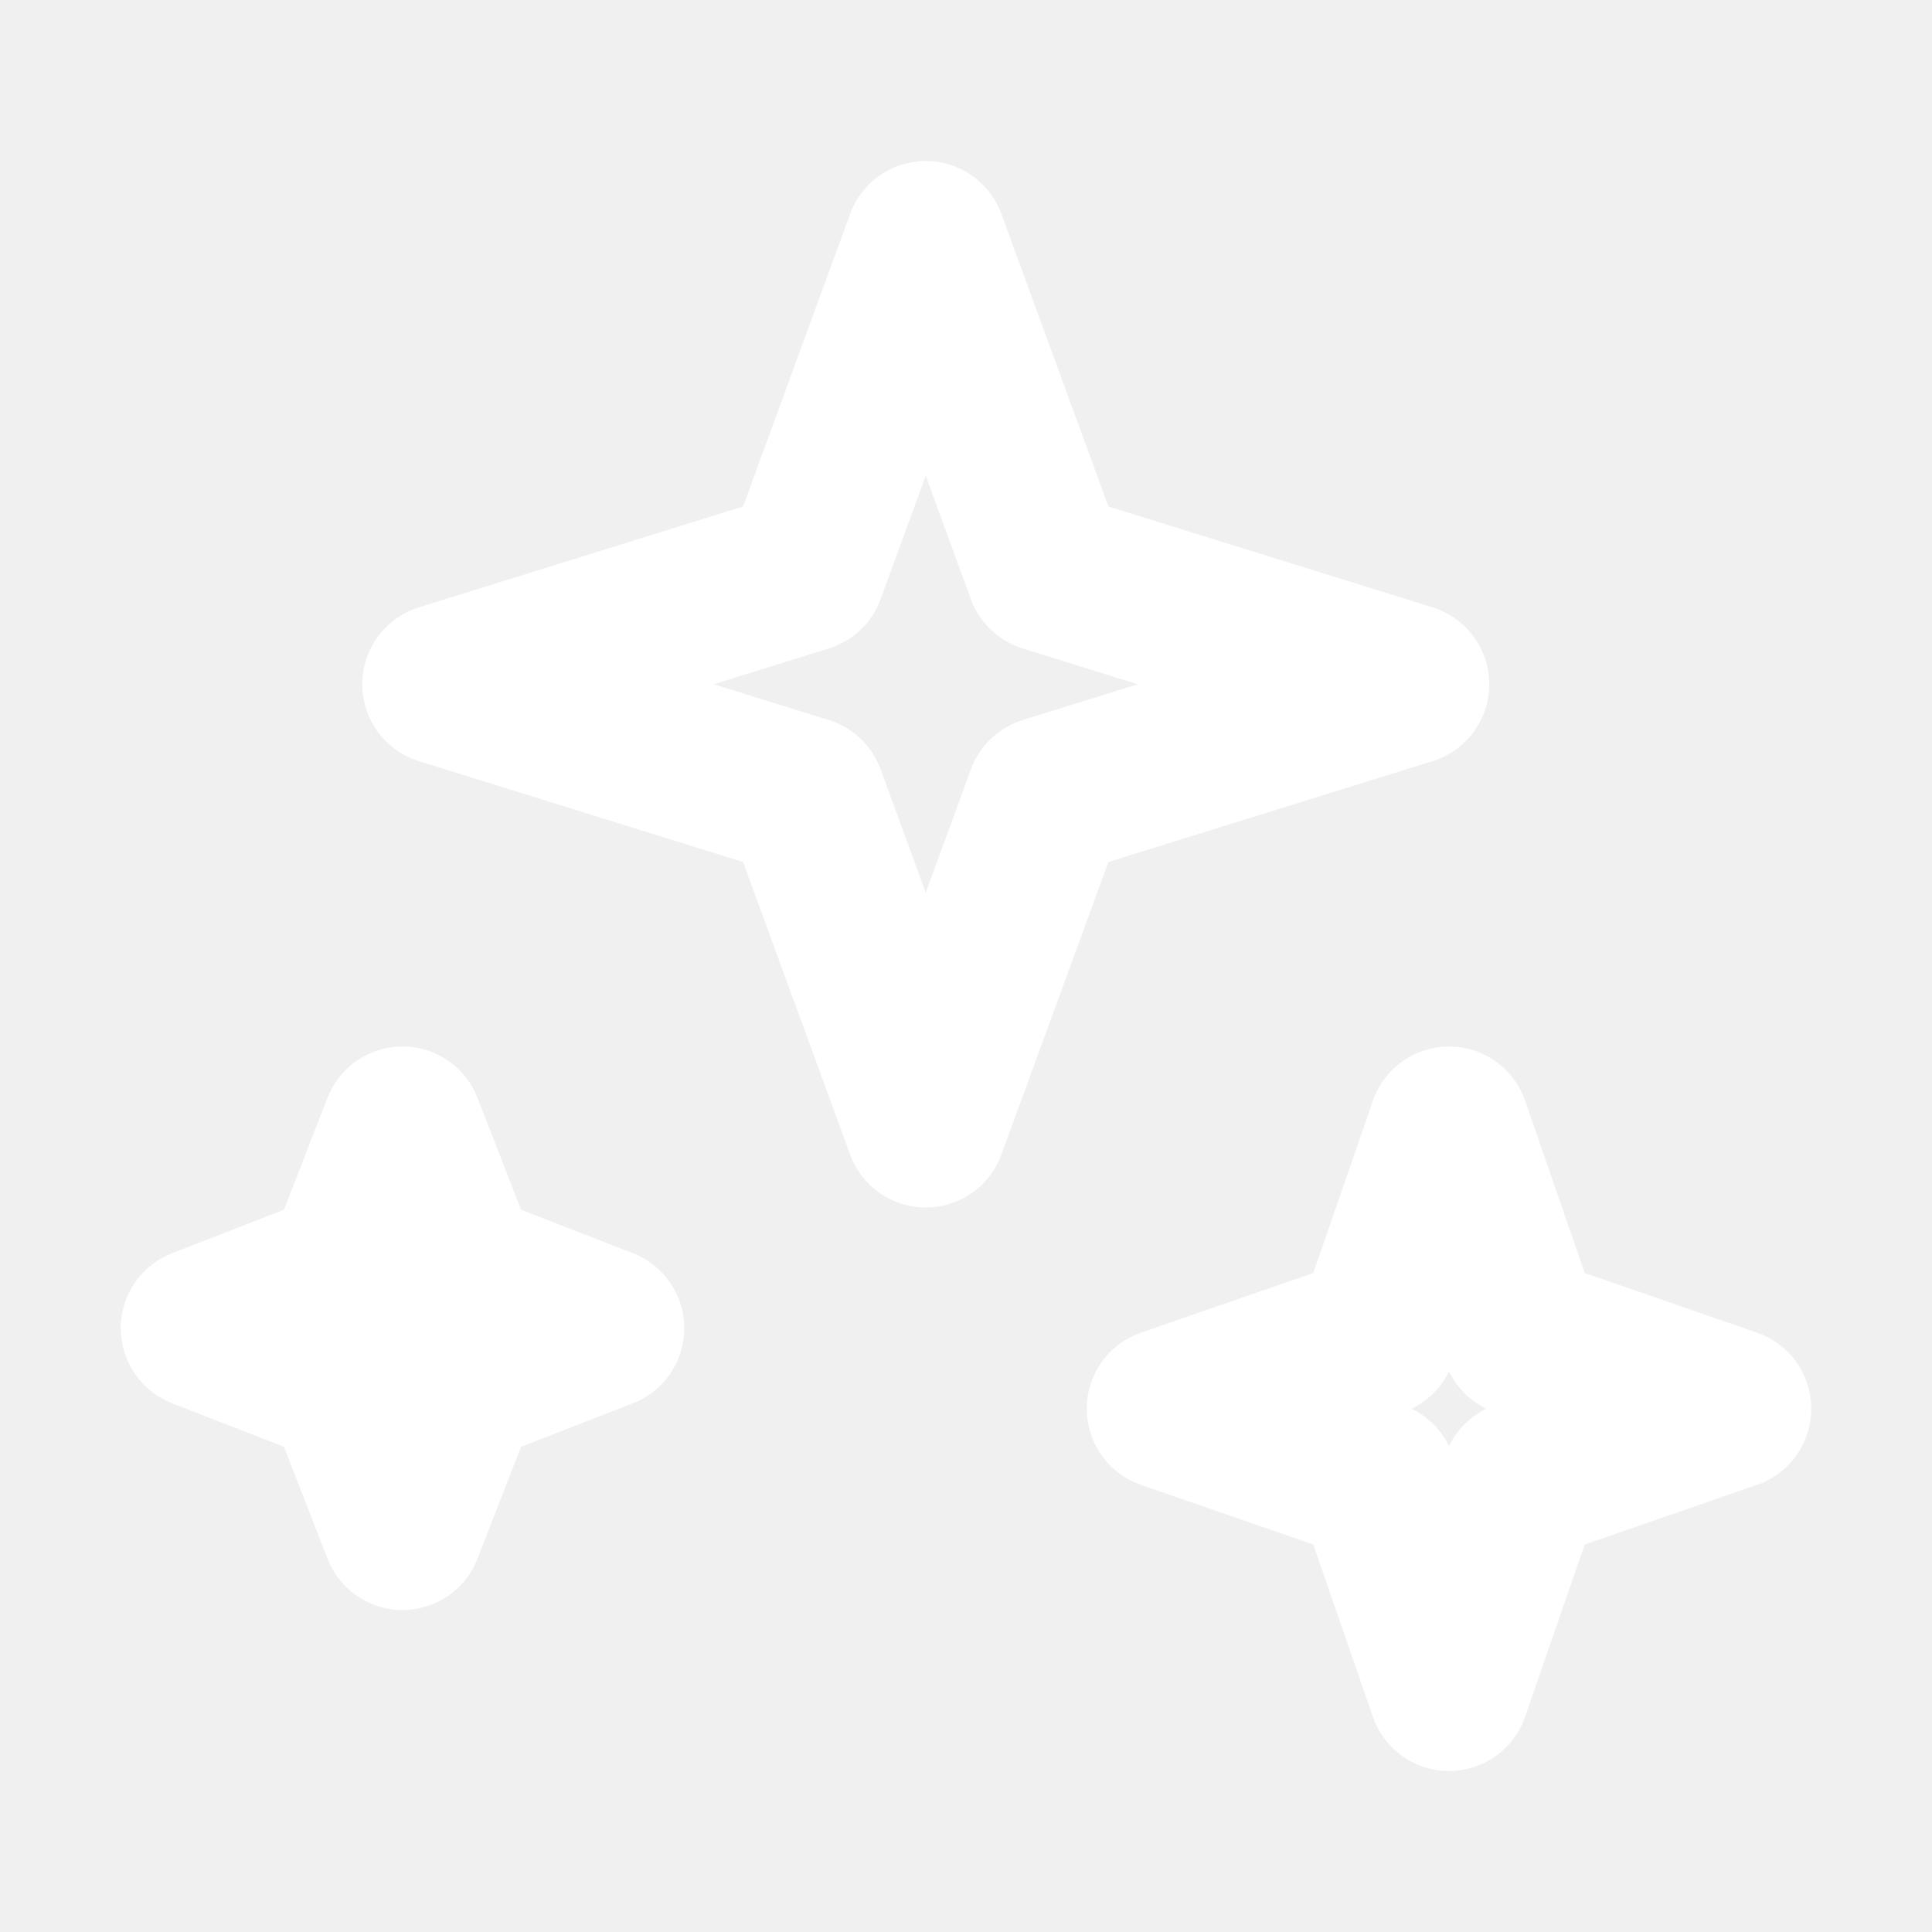
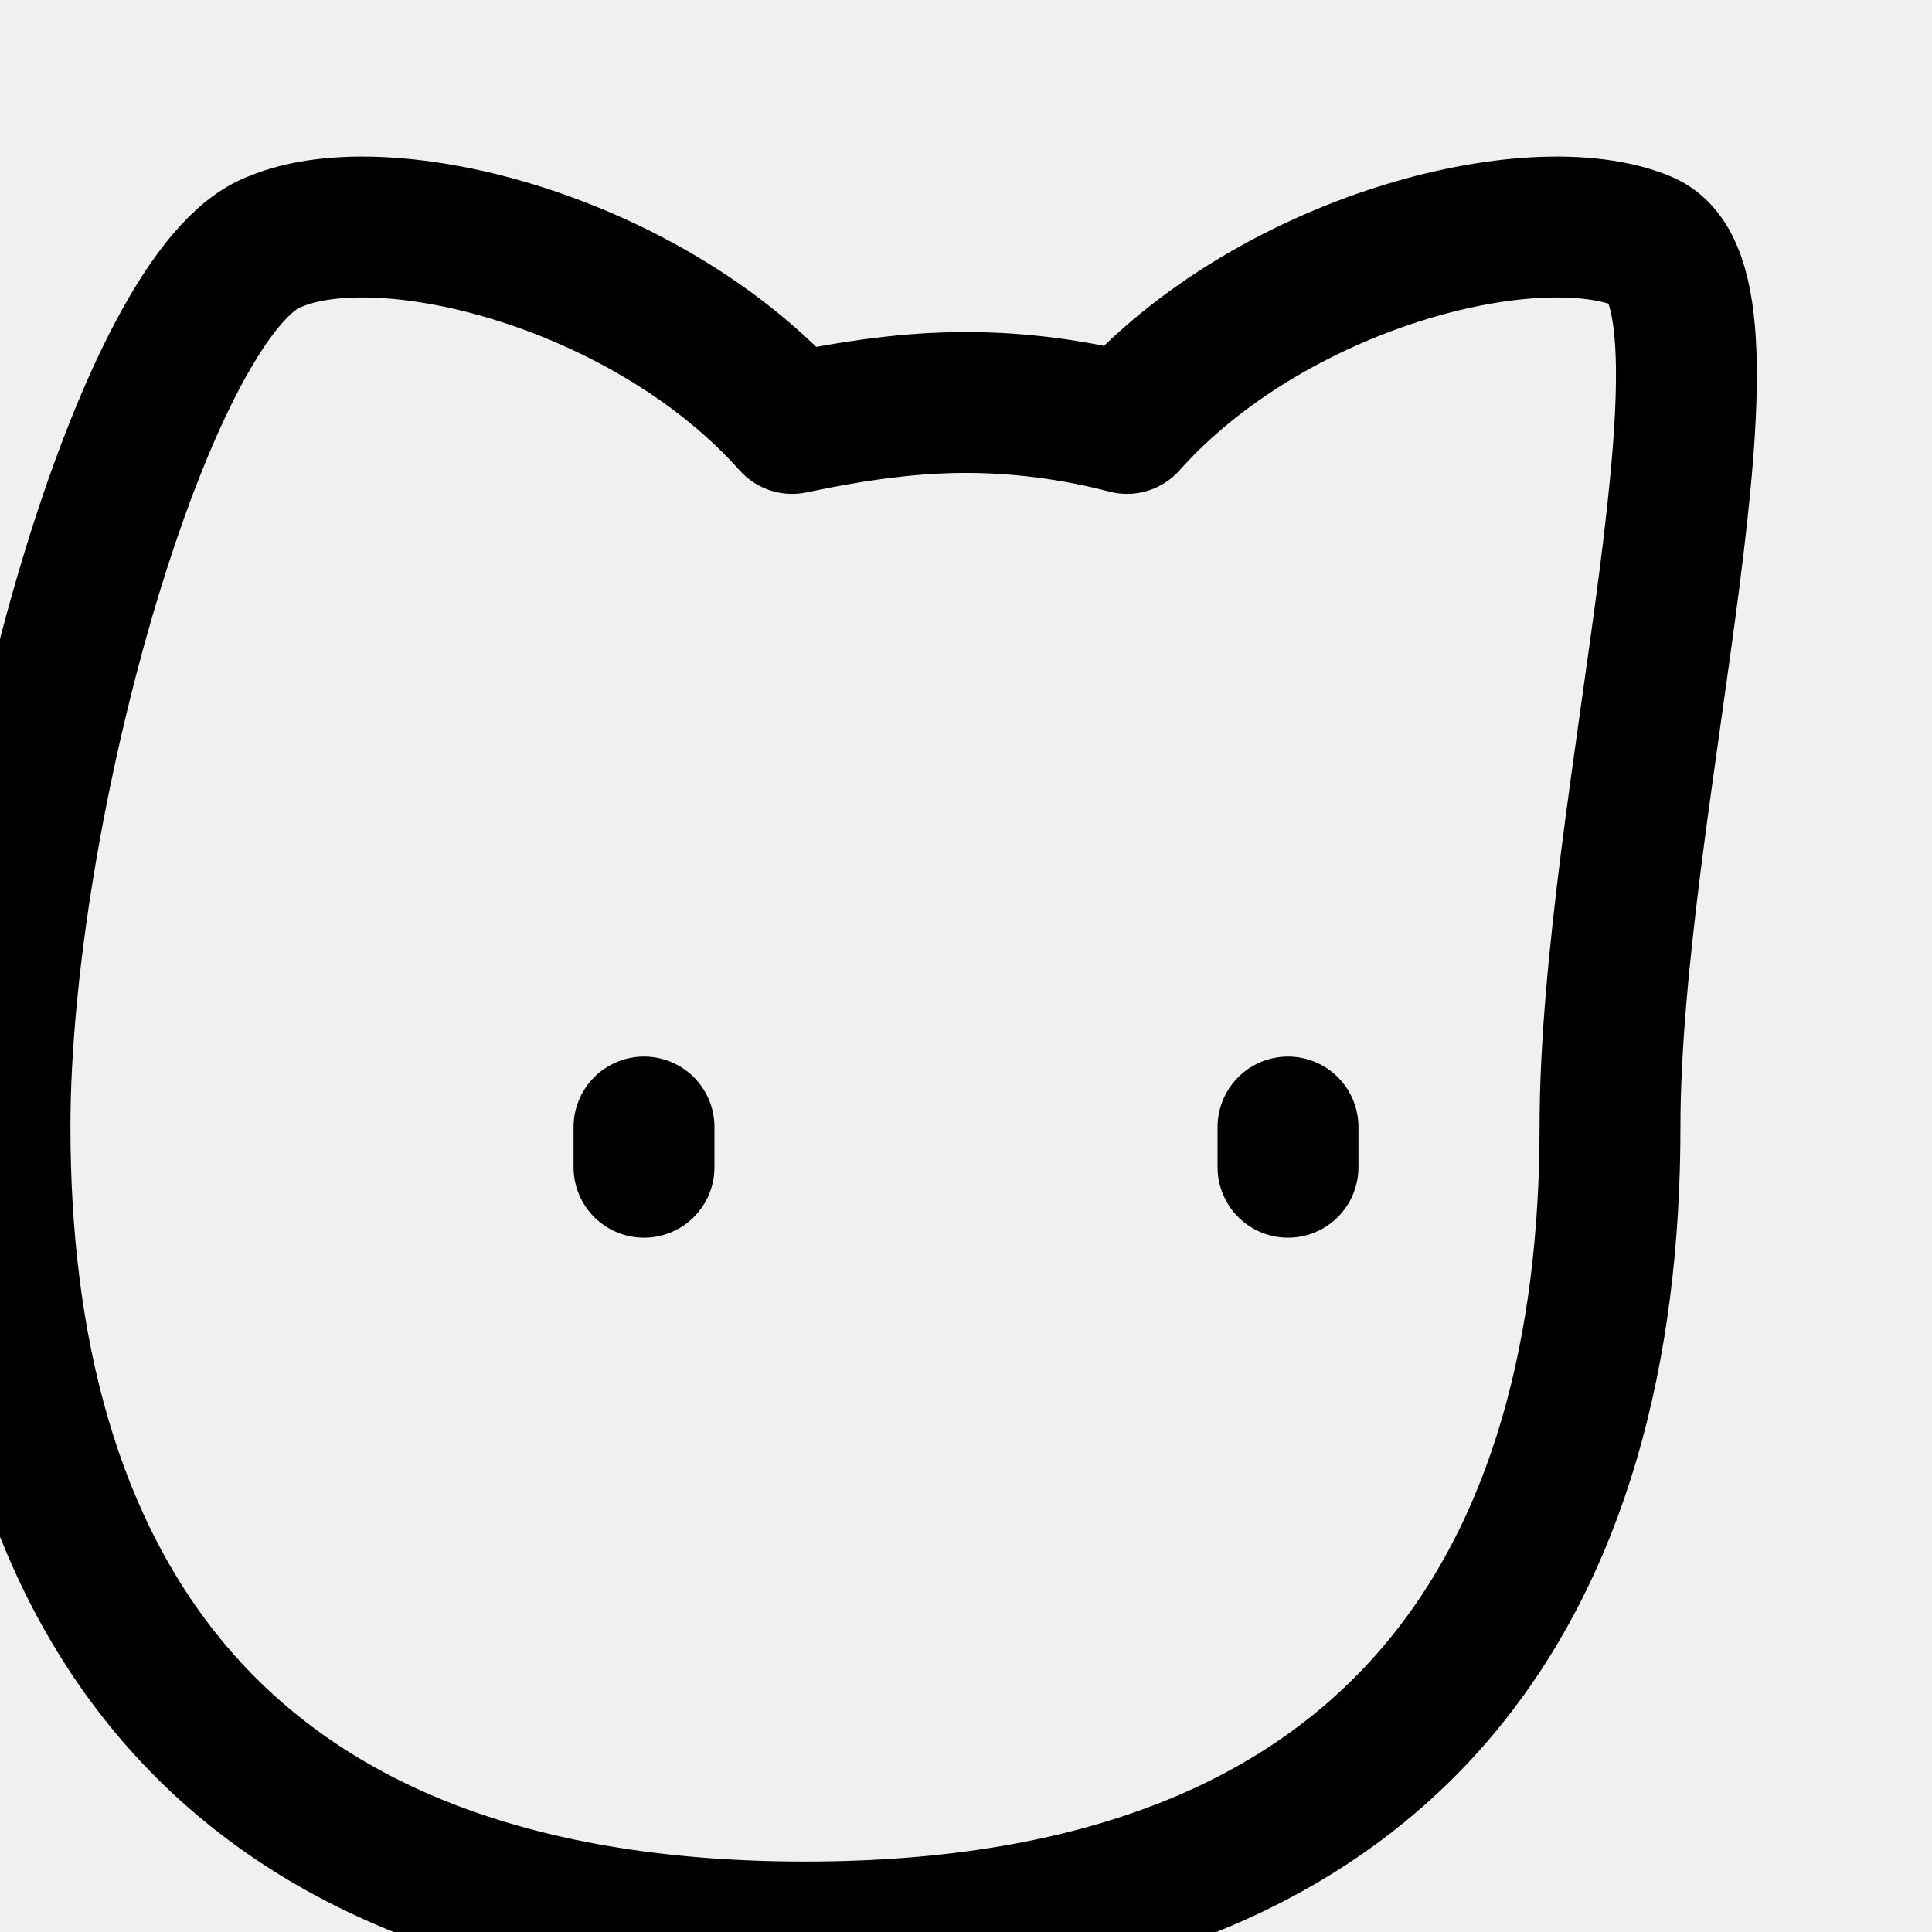
- <svg xmlns="http://www.w3.org/2000/svg" width="24" height="24" viewBox="0.500 0.000 24 24" fill="none" stroke="#FFFFFF" stroke-width="2" stroke-linecap="round" stroke-linejoin="round">
-   <path d="m12 3 1.5 4.1L18 8.5l-4.5 1.4L12 14l-1.5-4.1L6 8.5l4.5-1.4L12 3Z" />
-   <path d="m18.5 14 .9 2.6L22 17.5l-2.6.9-.9 2.6-.9-2.6-2.6-.9 2.6-.9.9-2.6Z" />
-   <path d="m5.5 14 .7 1.8 1.8.7-1.8.7-.7 1.8-.7-1.8-1.8-.7 1.8-.7.7-1.8Z" />
+ <svg xmlns="http://www.w3.org/2000/svg" width="26" height="26" viewBox="0 0 24 24" fill="none" stroke="currentColor" stroke-width="1.75" stroke-linecap="round" stroke-linejoin="round">
+   <path d="M12 5c.67 0 1.35.09 2 .26 1.78-2 5.03-2.84 6.42-2.26 1.4.58-.42 7-.42 11 0 5.5-2.5 10-10 10S0 19.5 0 14c0-4 1.82-10.42 3.42-11 1.39-.58 4.64.26 6.42 2.26C10.65 5.09 11.33 5 12 5z" />
+   <path d="M8 14v.5" />
+   <path d="M16 14v.5" />
</svg>
